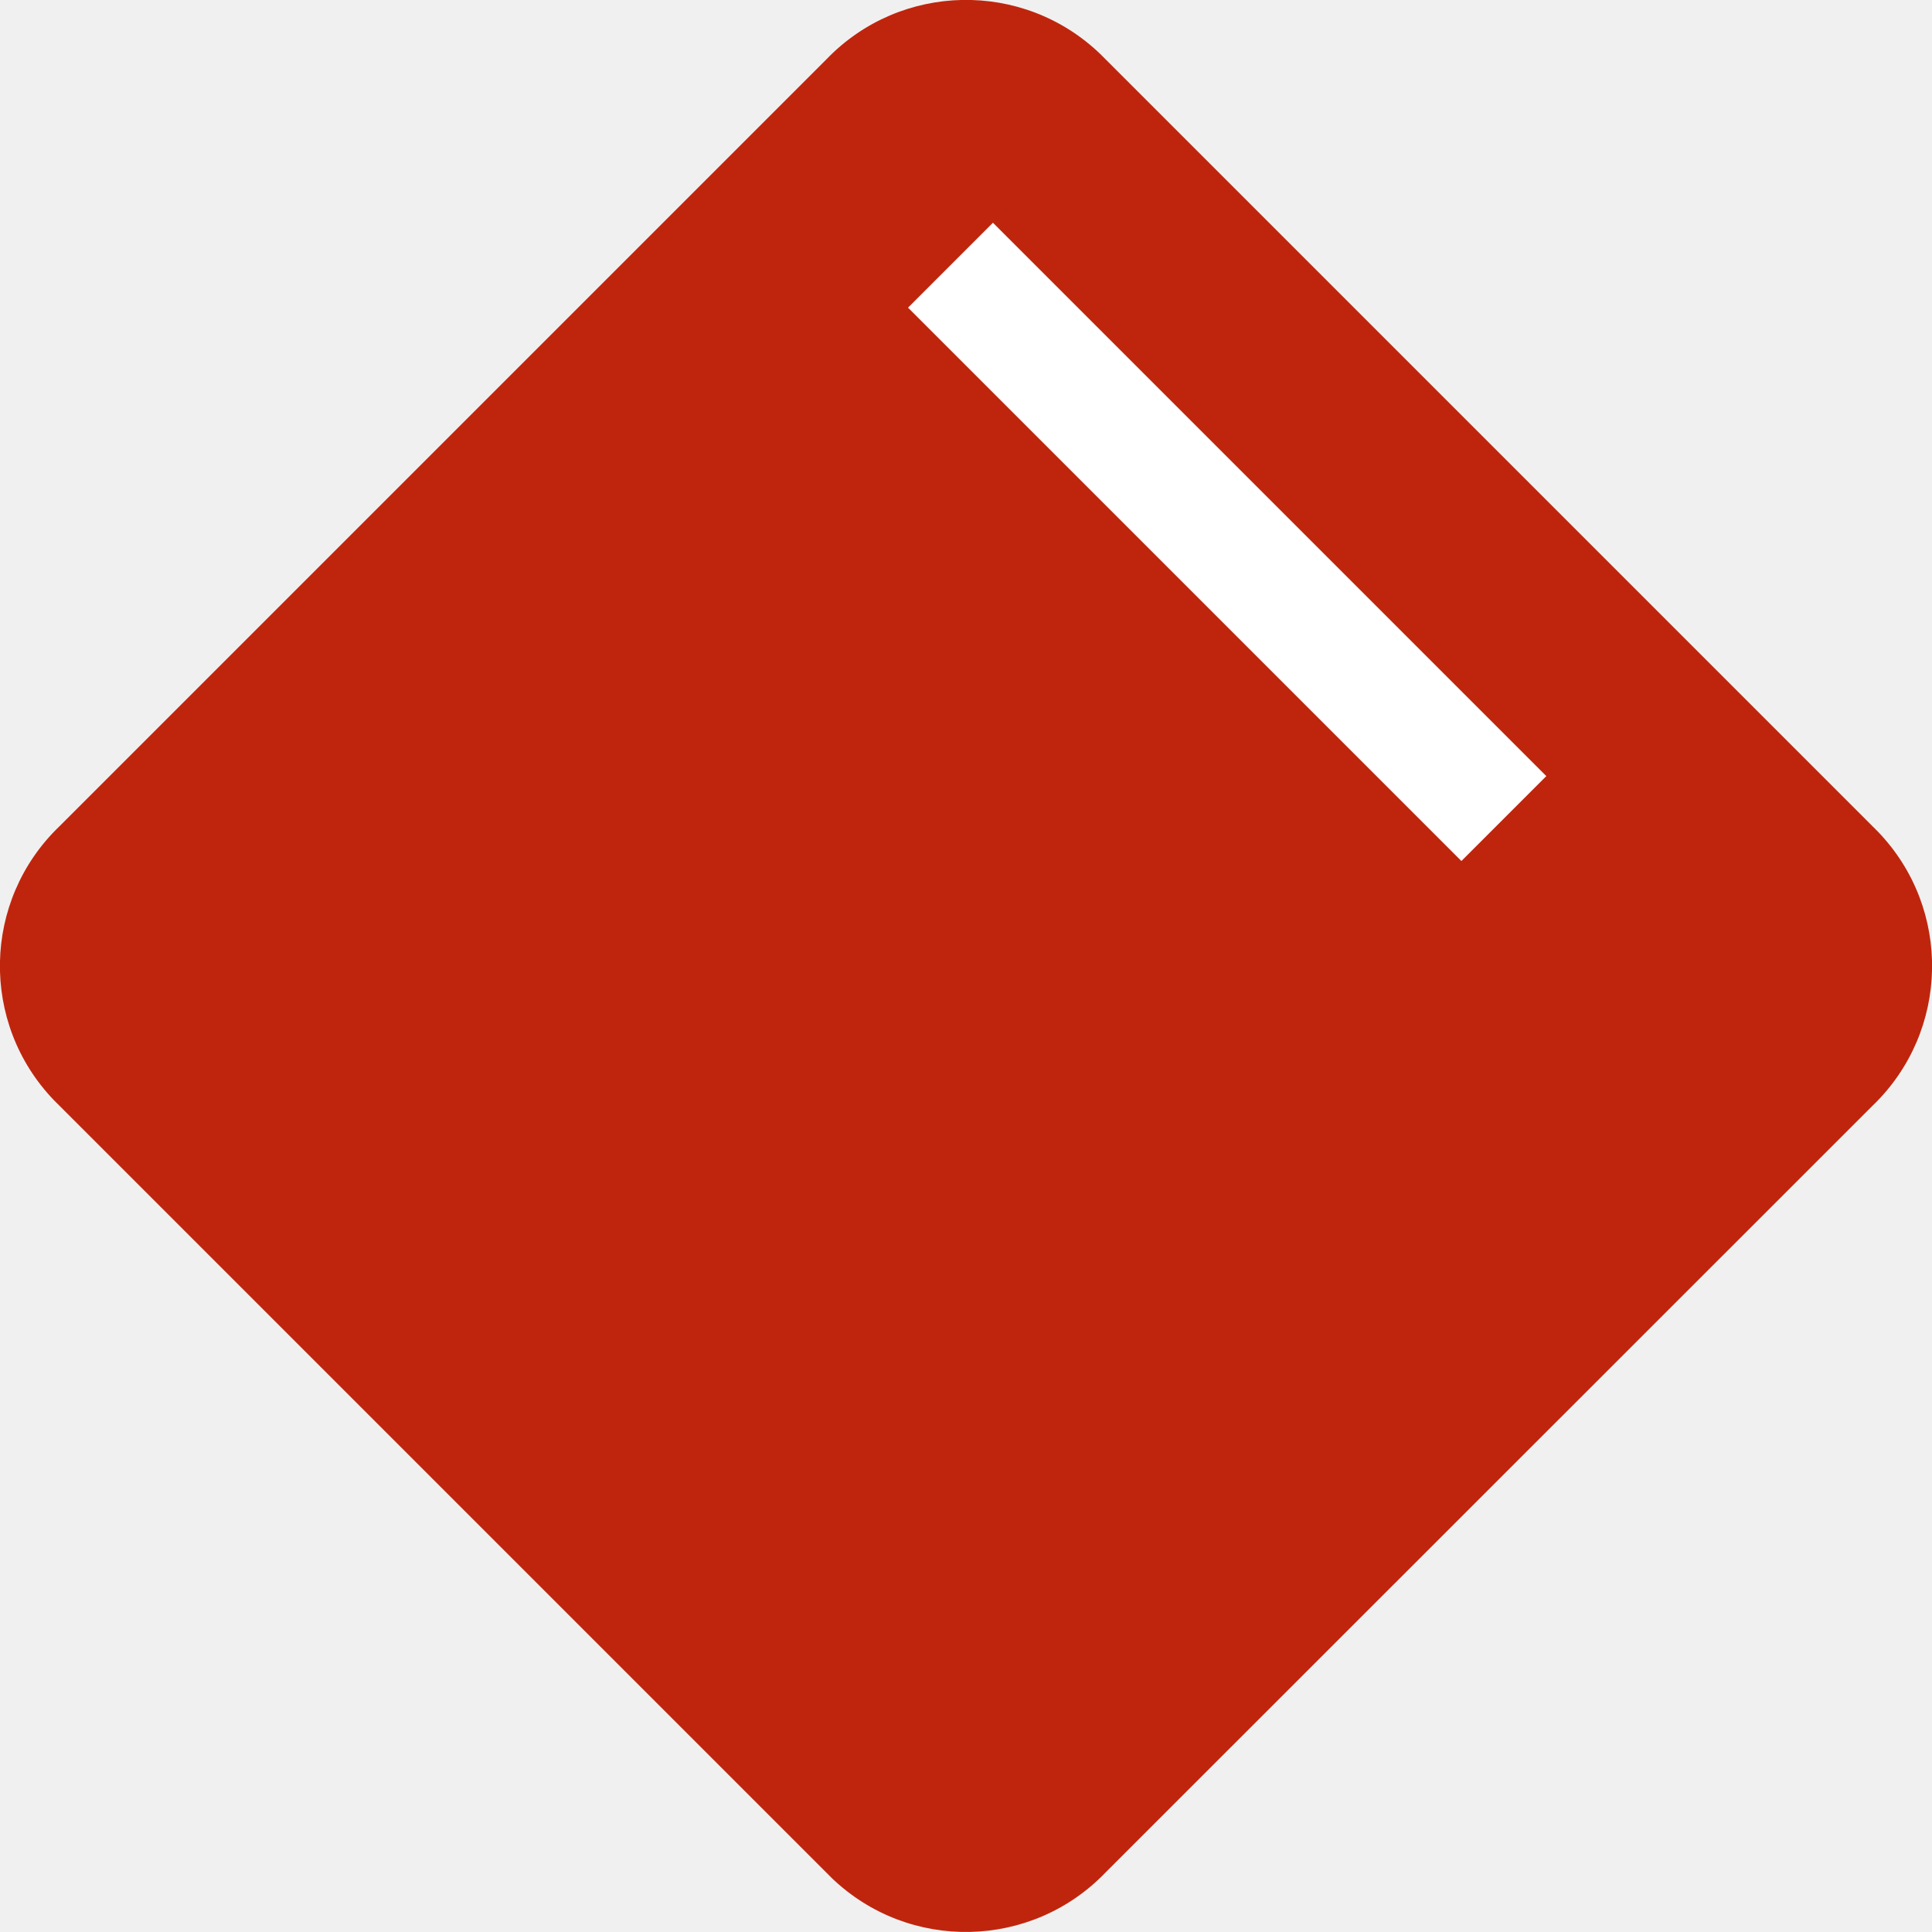
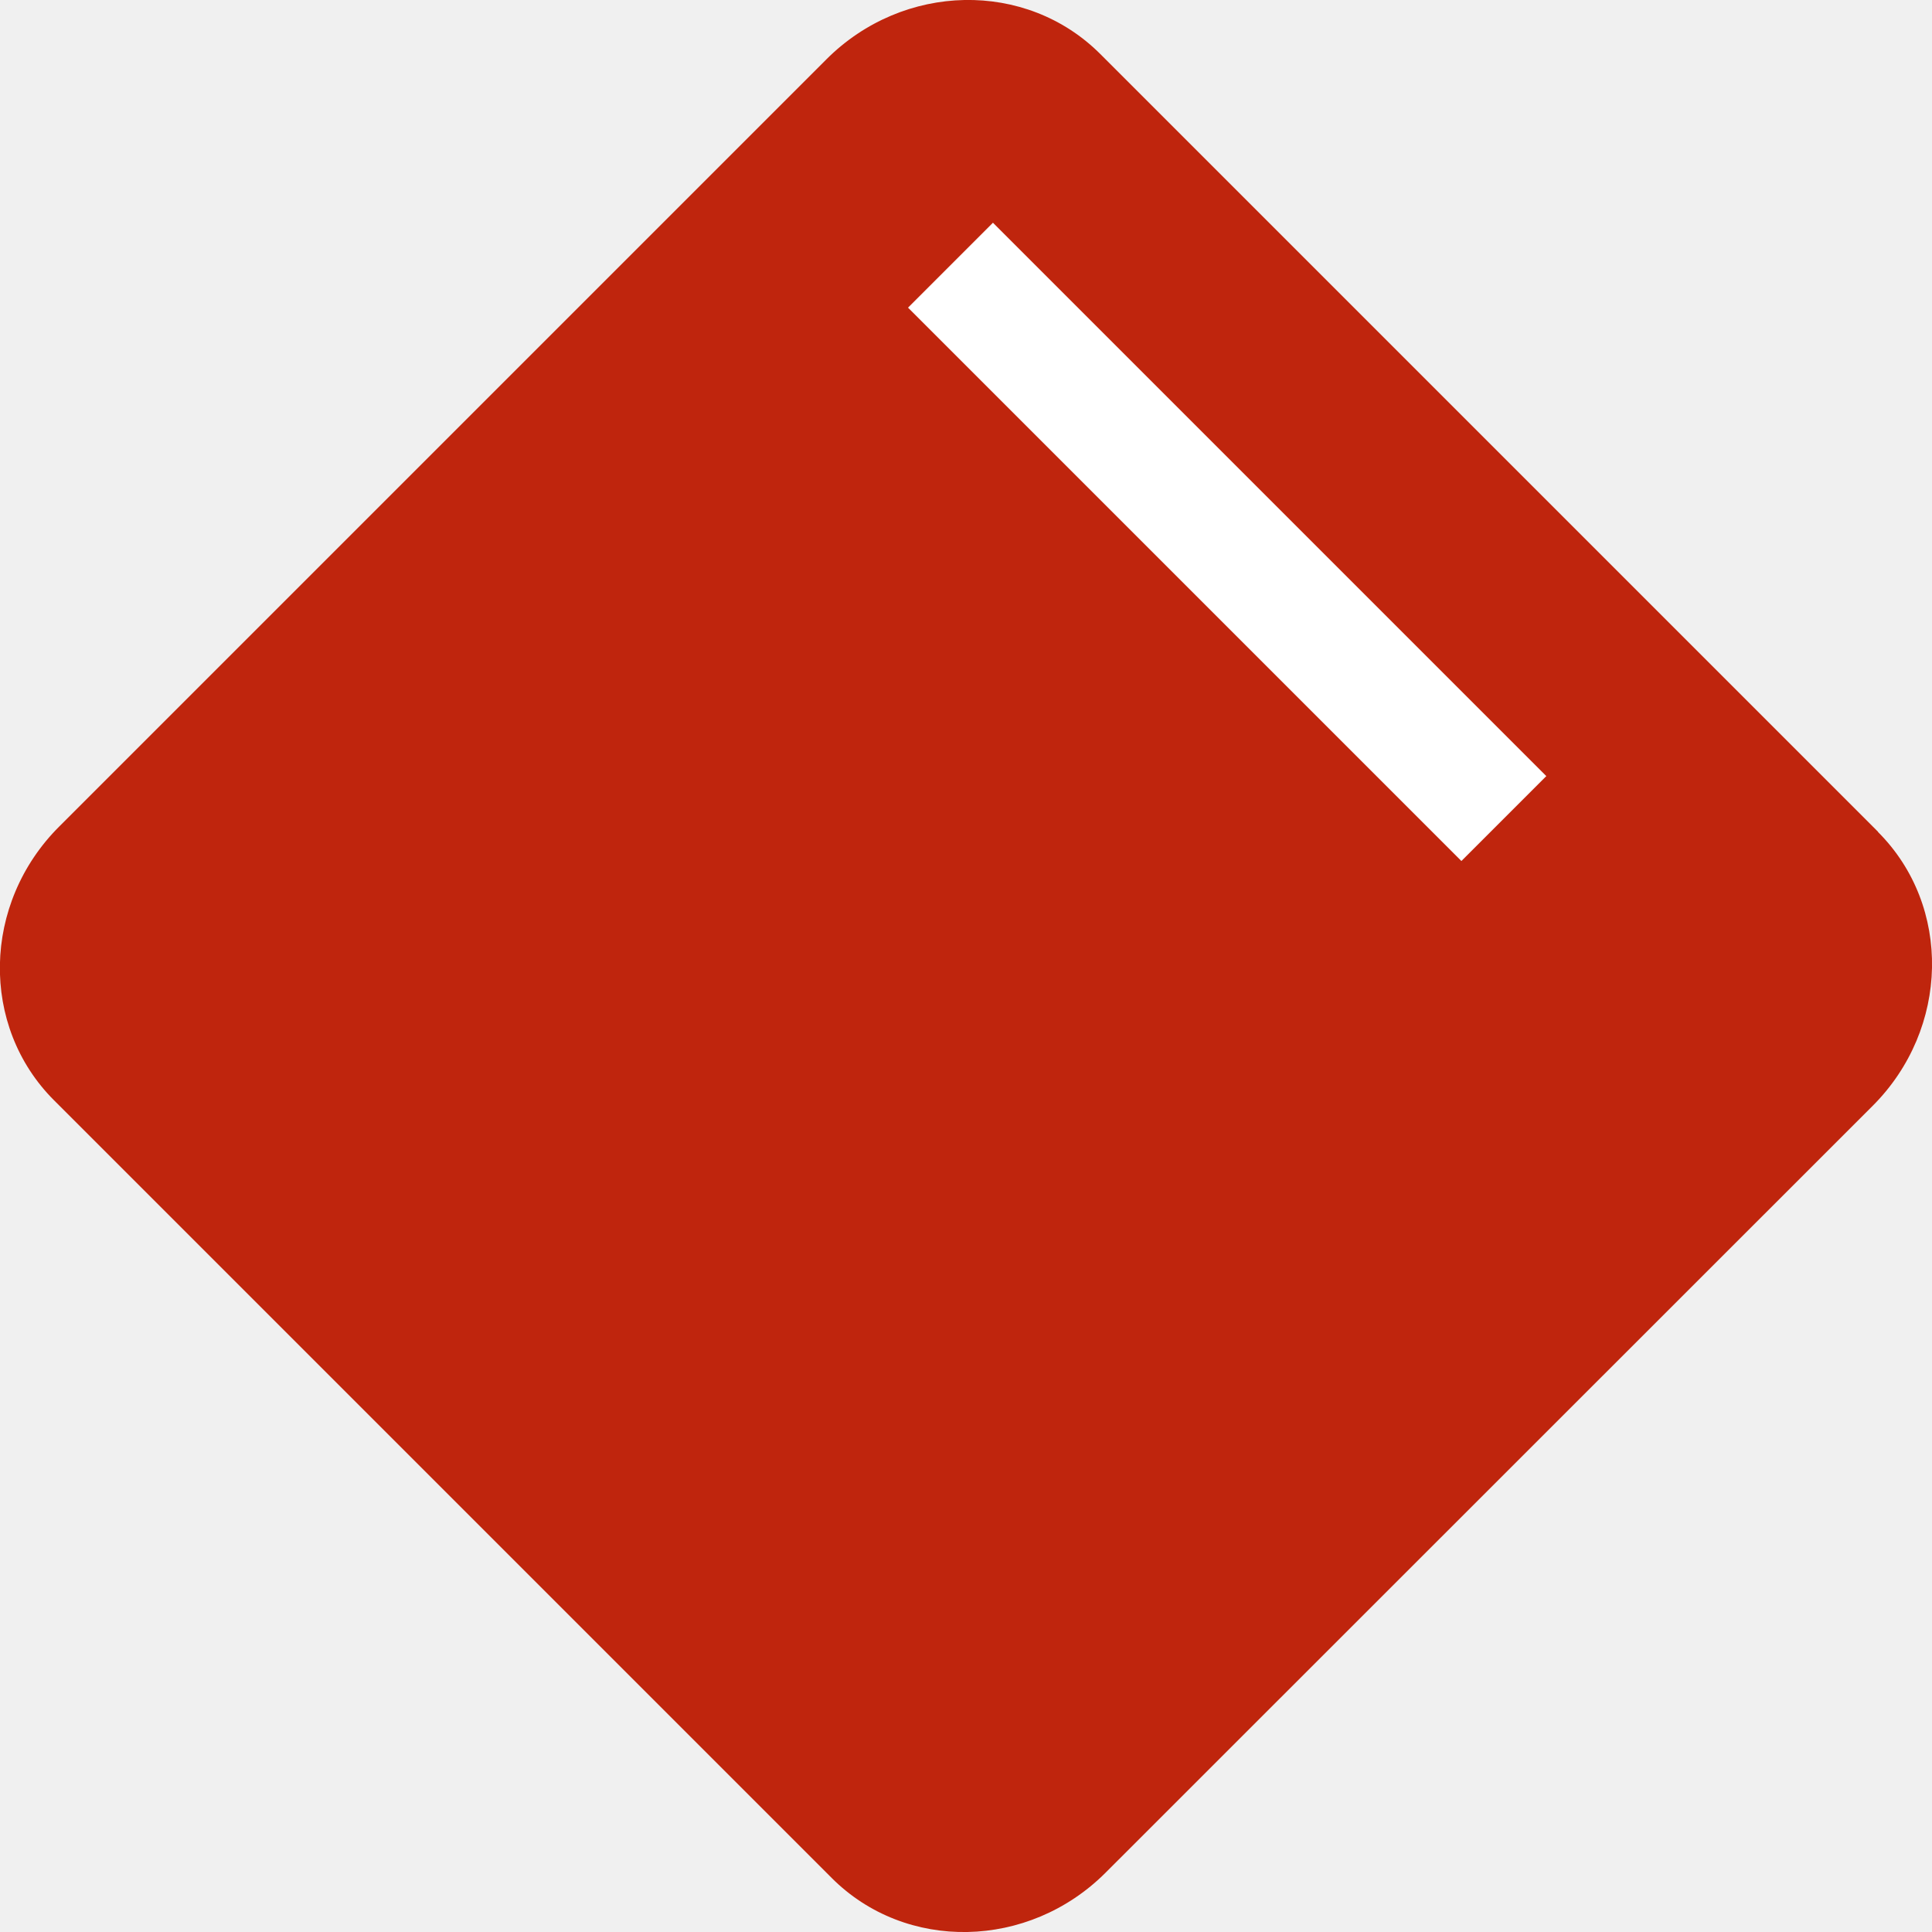
- <svg xmlns="http://www.w3.org/2000/svg" id="Interservices" viewBox="0 0 79.79 79.79">
+ <svg xmlns="http://www.w3.org/2000/svg" id="Interservices" width="28.15mm" height="28.15mm" viewBox="0 0 79.79 79.79">
  <defs>
-     <style>.cls-1{fill:#bf250d;}.cls-2{fill:#fff;}</style>
+     <style>
+       .cls-1 {
+         fill: #fff;
+       }
+ 
+       .cls-2 {
+         fill: #bf250d;
+       }
+     </style>
  </defs>
-   <path class="cls-1" d="M77.56,34.35,45.44,2.23a8,8,0,0,0-11.31.22L2.45,34.13a8,8,0,0,0-.22,11.31L34.35,77.56a8,8,0,0,0,11.31-.23L77.34,45.66A8,8,0,0,0,77.56,34.35Z" />
-   <rect class="cls-2" x="48.2" y="6.22" width="4.96" height="32.32" transform="translate(-0.98 42.39) rotate(-45)" />
+   <path class="cls-2" d="m77.56,34.35L45.44,2.23c-3.06-3.06-8.13-2.96-11.31.22L2.45,34.13c-3.19,3.18-3.28,8.25-.22,11.31l32.12,32.12c3.06,3.06,8.13,2.96,11.31-.22l31.68-31.67c3.18-3.18,3.28-8.25.22-11.31Z" />
+   <rect class="cls-1" x="48.2" y="6.22" width="4.96" height="32.32" transform="translate(-.98 42.39) rotate(-45)" />
</svg>
